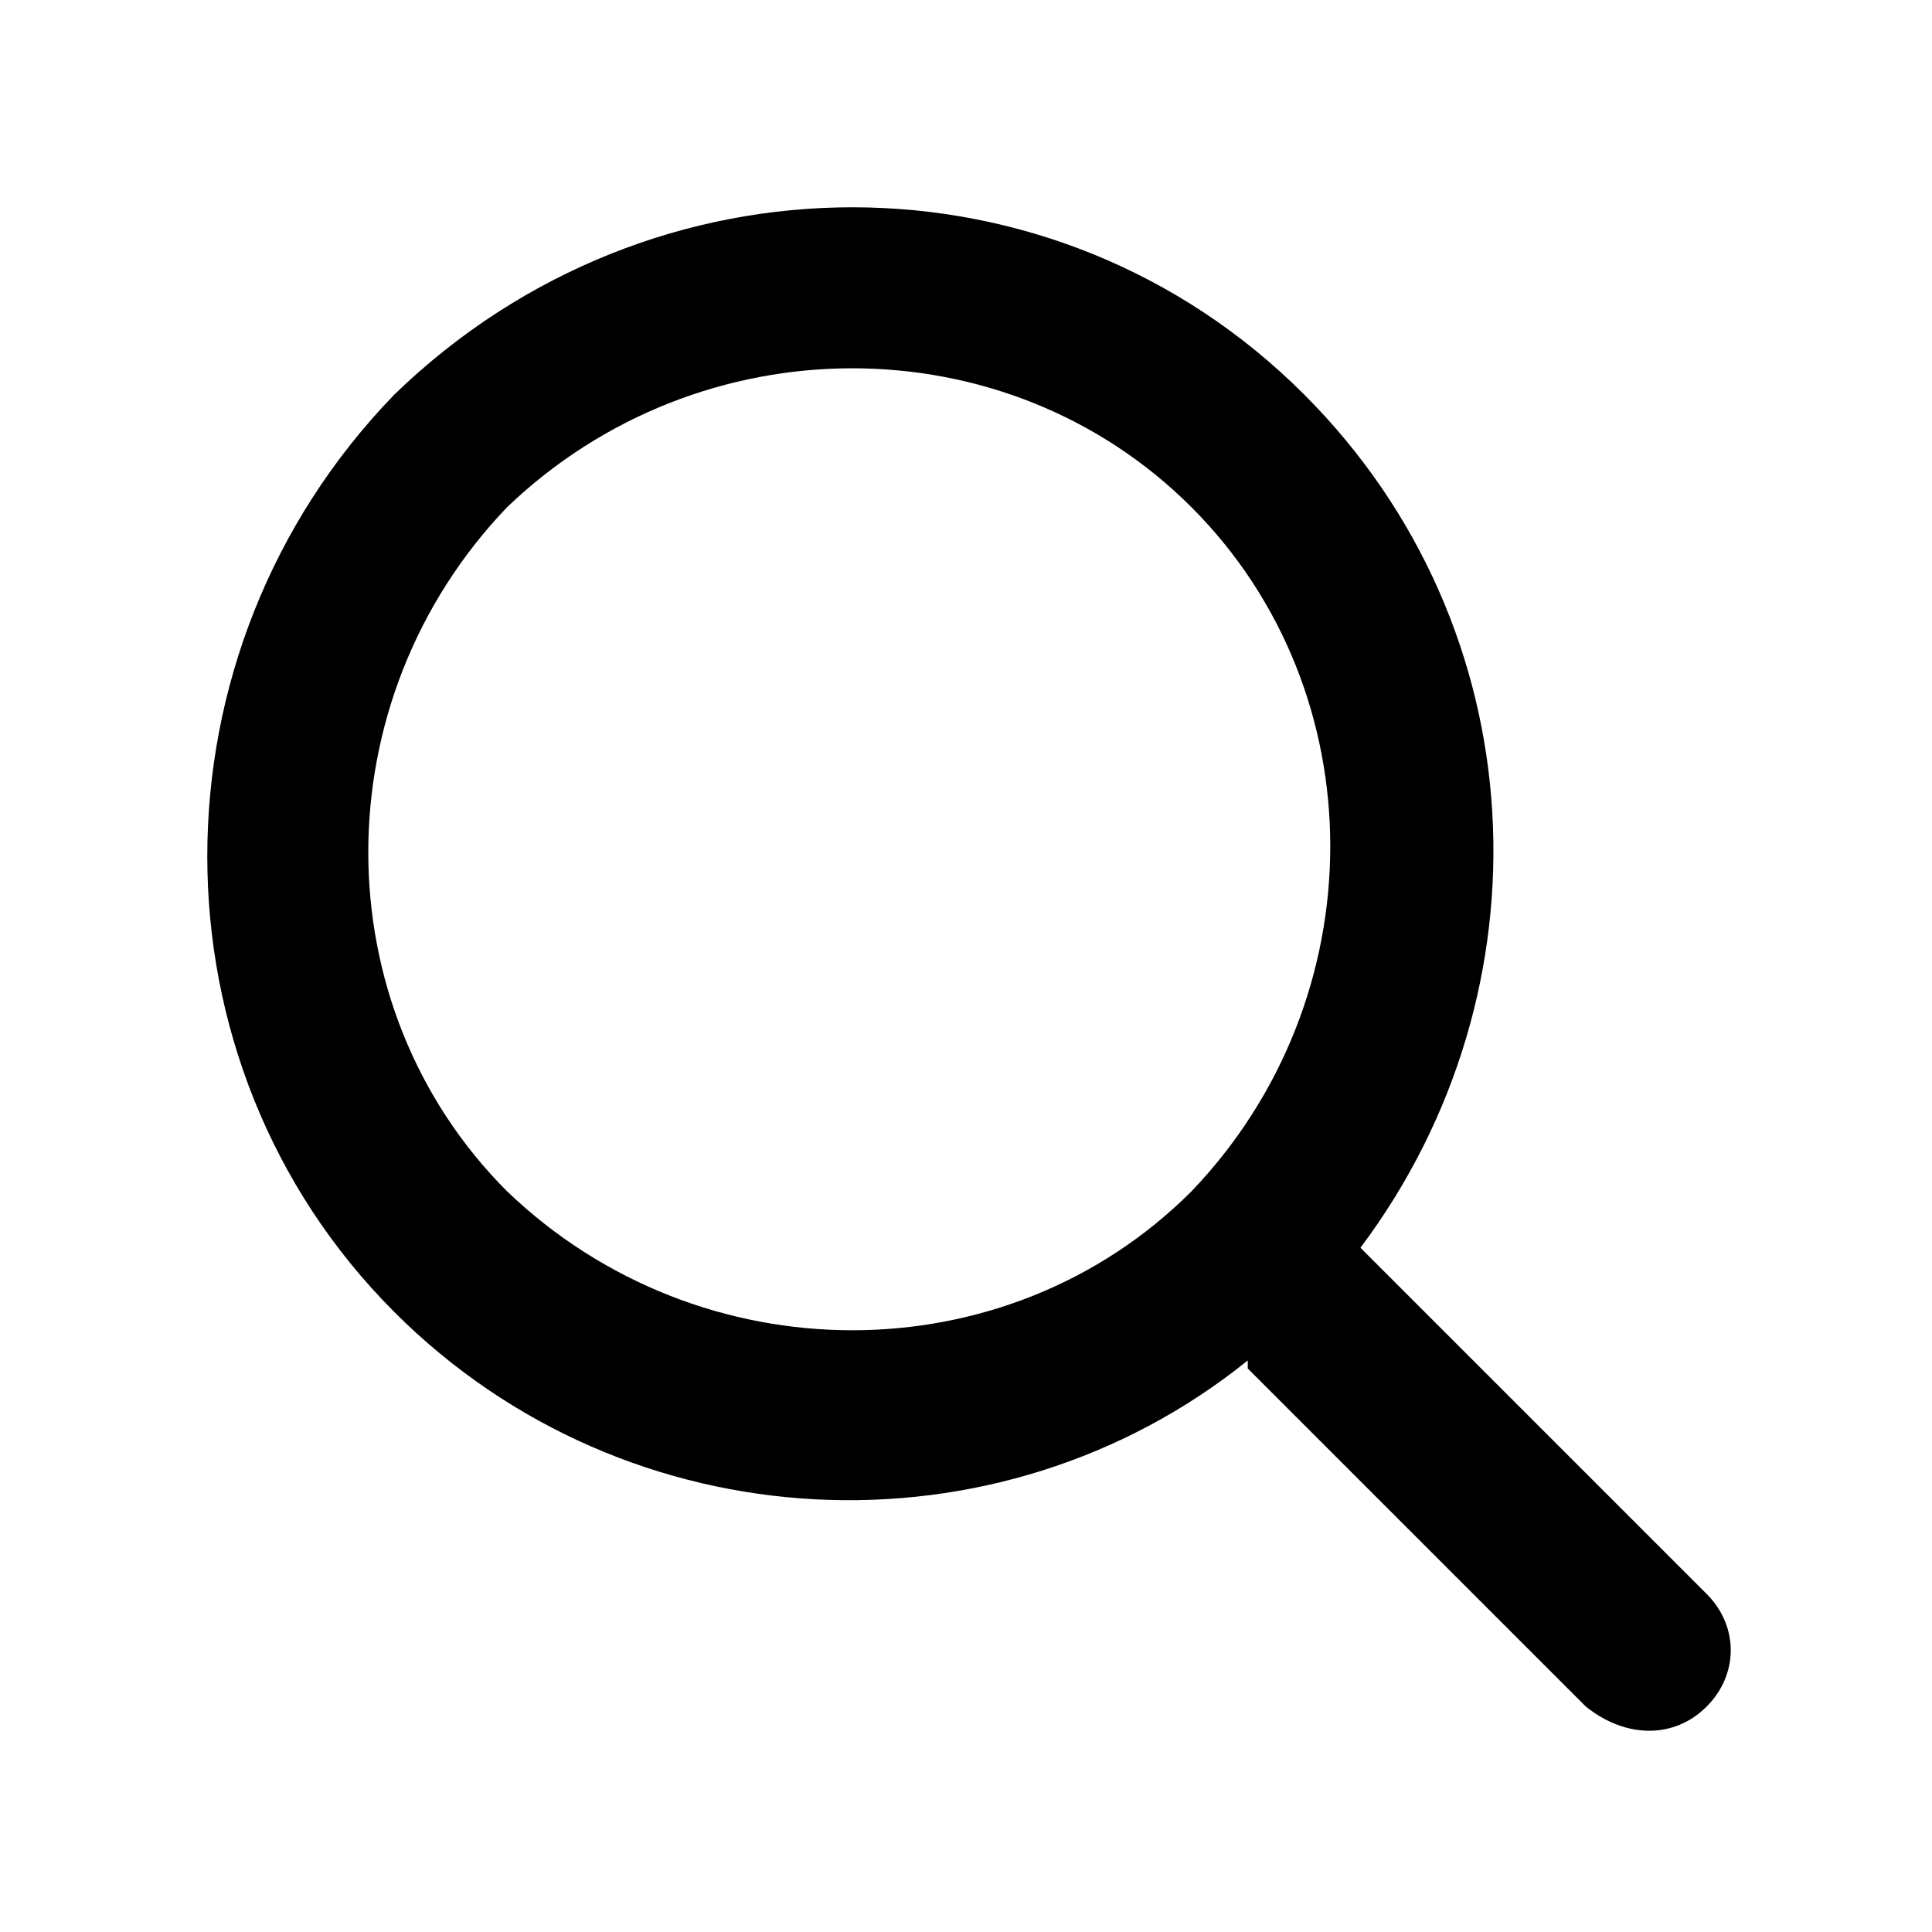
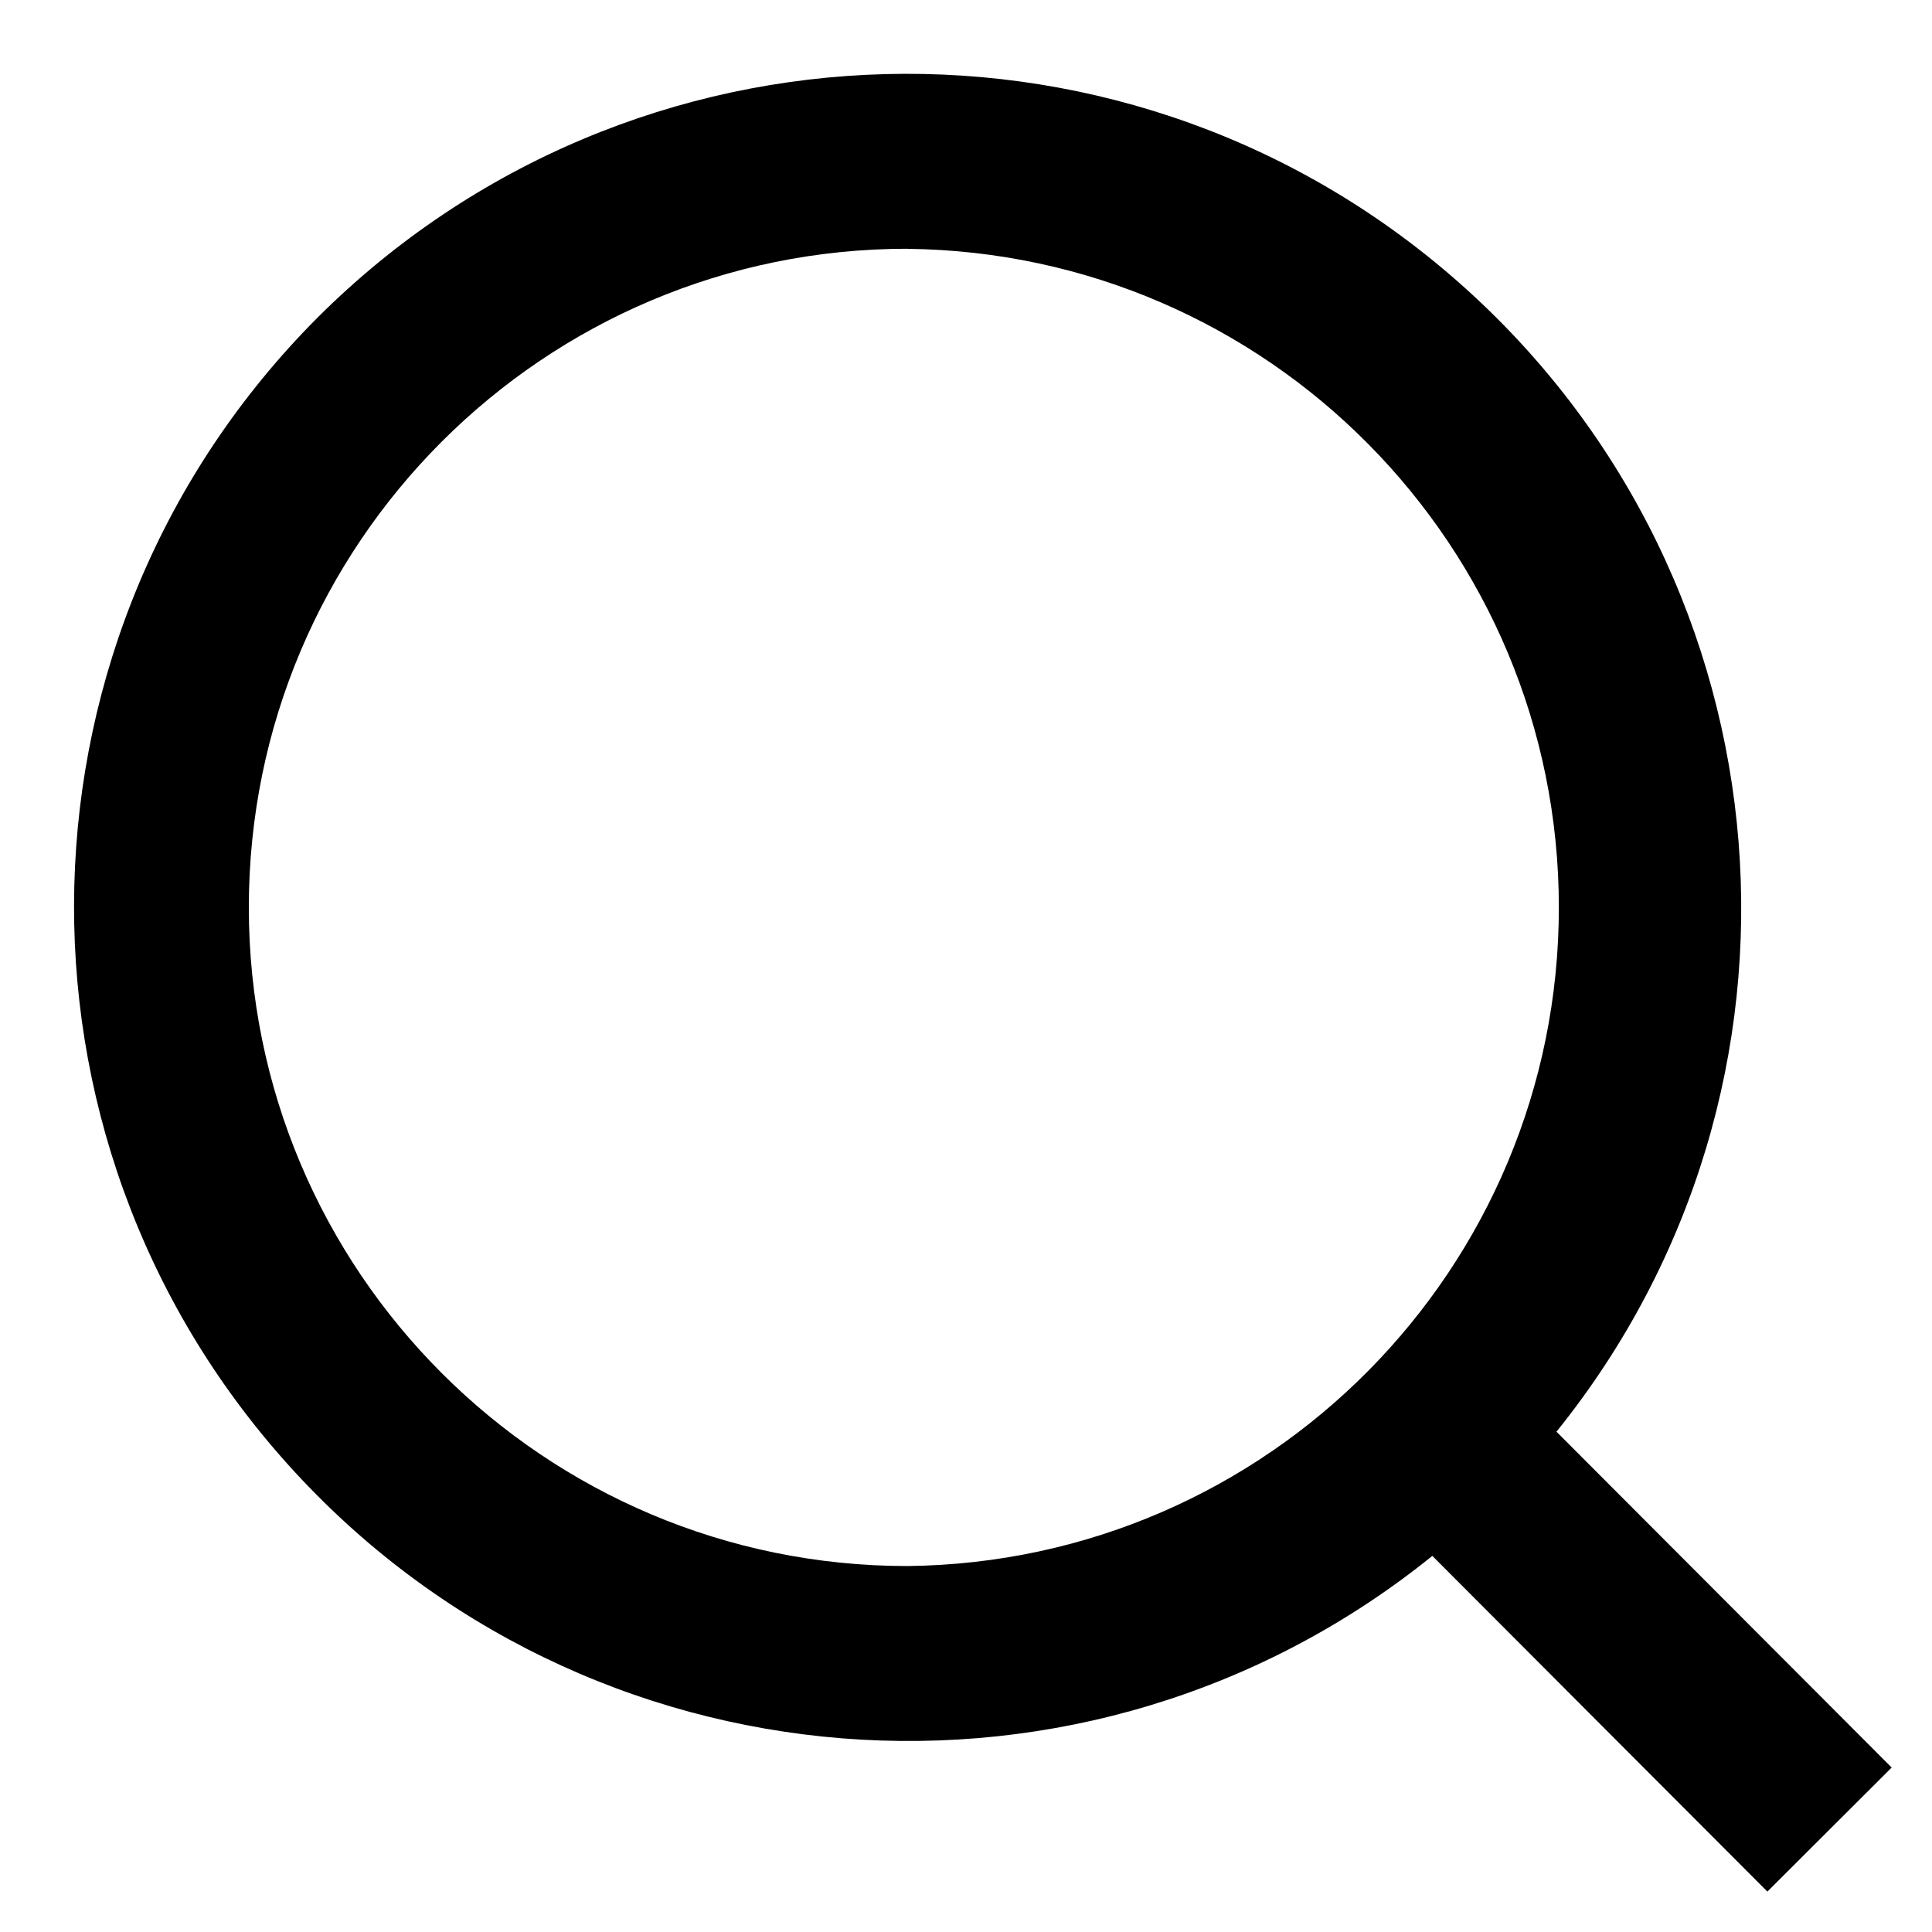
- <svg xmlns="http://www.w3.org/2000/svg" viewBox="0 0 24 24" width="24" height="24">
-   <path d="M16.9,15.5c2.4-3.2,2.2-7.7-0.7-10.6c-3.1-3.1-8.1-3.1-11.3,0c-3.1,3.2-3.1,8.3,0,11.4     c2.9,2.9,7.5,3.1,10.6,0.6c0,0.1,0,0.1,0,0.1l4.2,4.2c0.5,0.4,1.1,0.4,1.5,0c0.4-0.4,0.4-1,0-1.4L16.9,15.5     C16.9,15.5,16.9,15.5,16.9,15.5L16.9,15.5z M14.8,6.3c2.3,2.3,2.3,6.1,0,8.5c-2.3,2.3-6.1,2.3-8.5,0C4,12.5,4,8.7,6.3,6.3     C8.7,4,12.5,4,14.8,6.3z" />
+ <svg xmlns="http://www.w3.org/2000/svg" viewBox="0 0 24 24" fill="inherit" class="svg NavigationHeader_searchIcon__Dxn7g Icon_strokeNone__rHIIs" role="presentation">
+   <path fill-rule="evenodd" clip-rule="evenodd" d="M11.273 3.09a8.182 8.182 0 1 0 0 16.364 8.182 8.182 0 0 0 0-16.363Zm-7.328.855a10.364 10.364 0 0 1 15.39 13.84l4.164 4.172-1.544 1.541-4.162-4.17A10.364 10.364 0 0 1 3.945 3.945Z" />
</svg>
